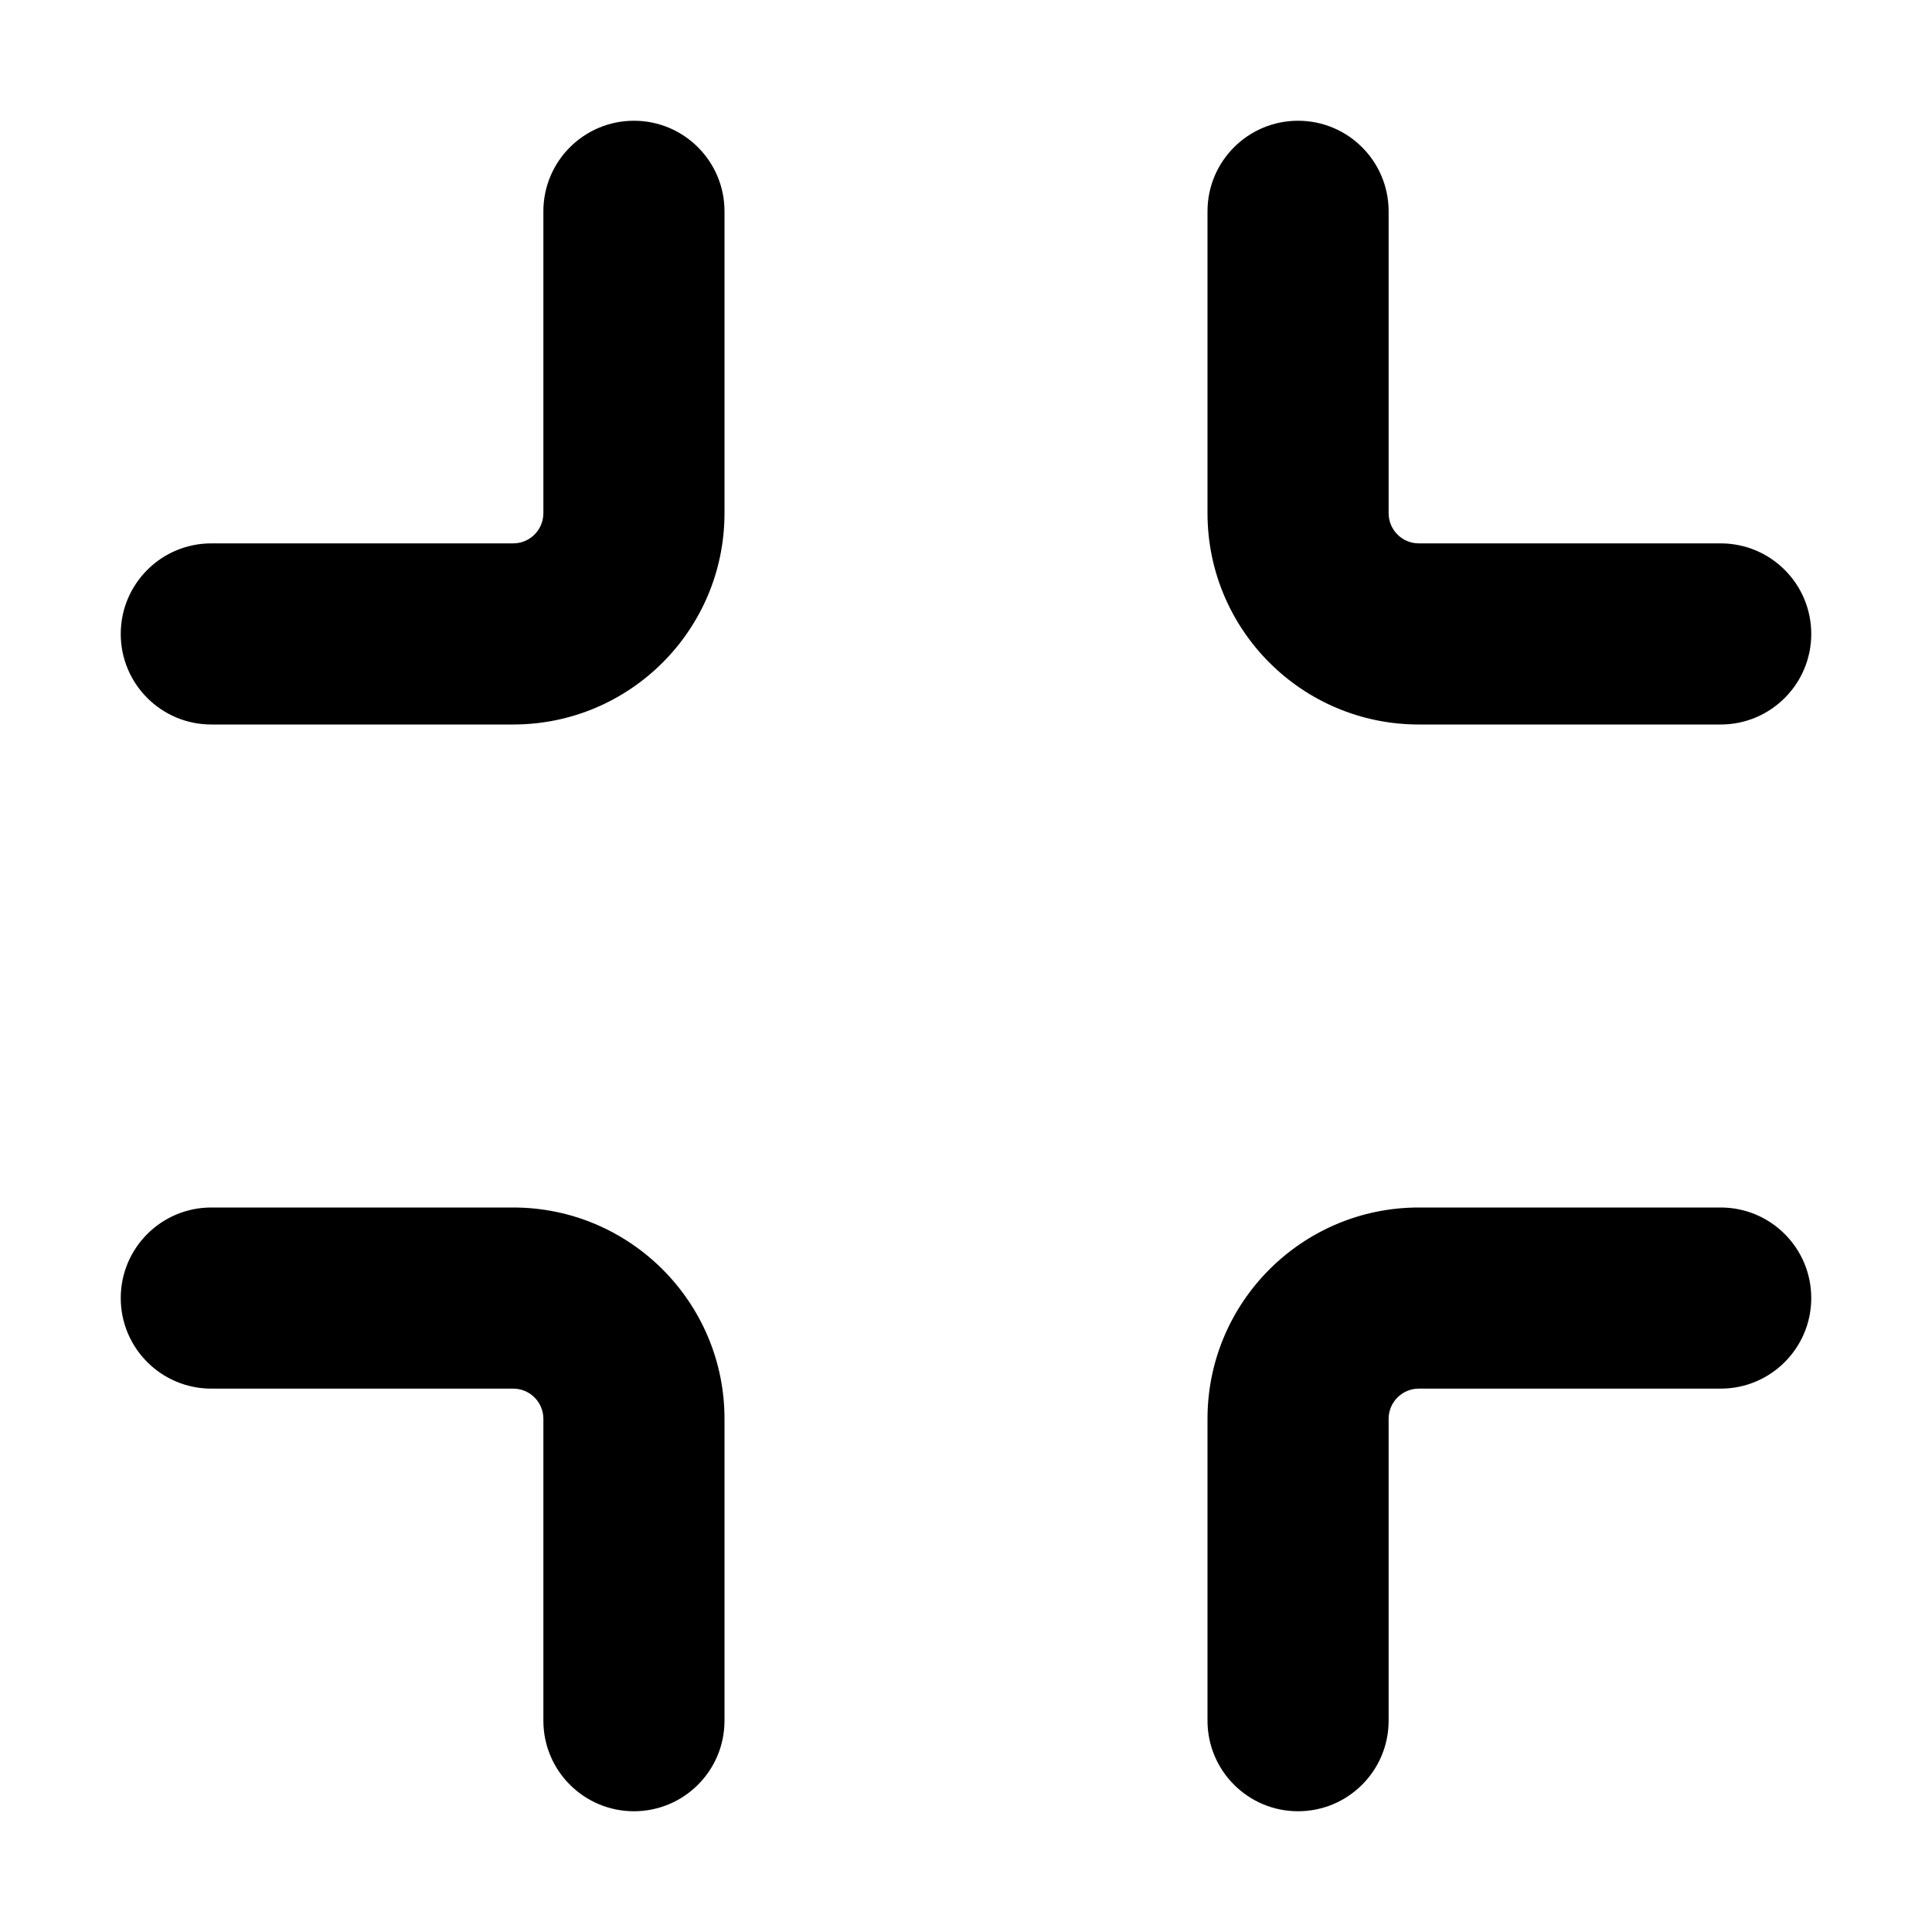
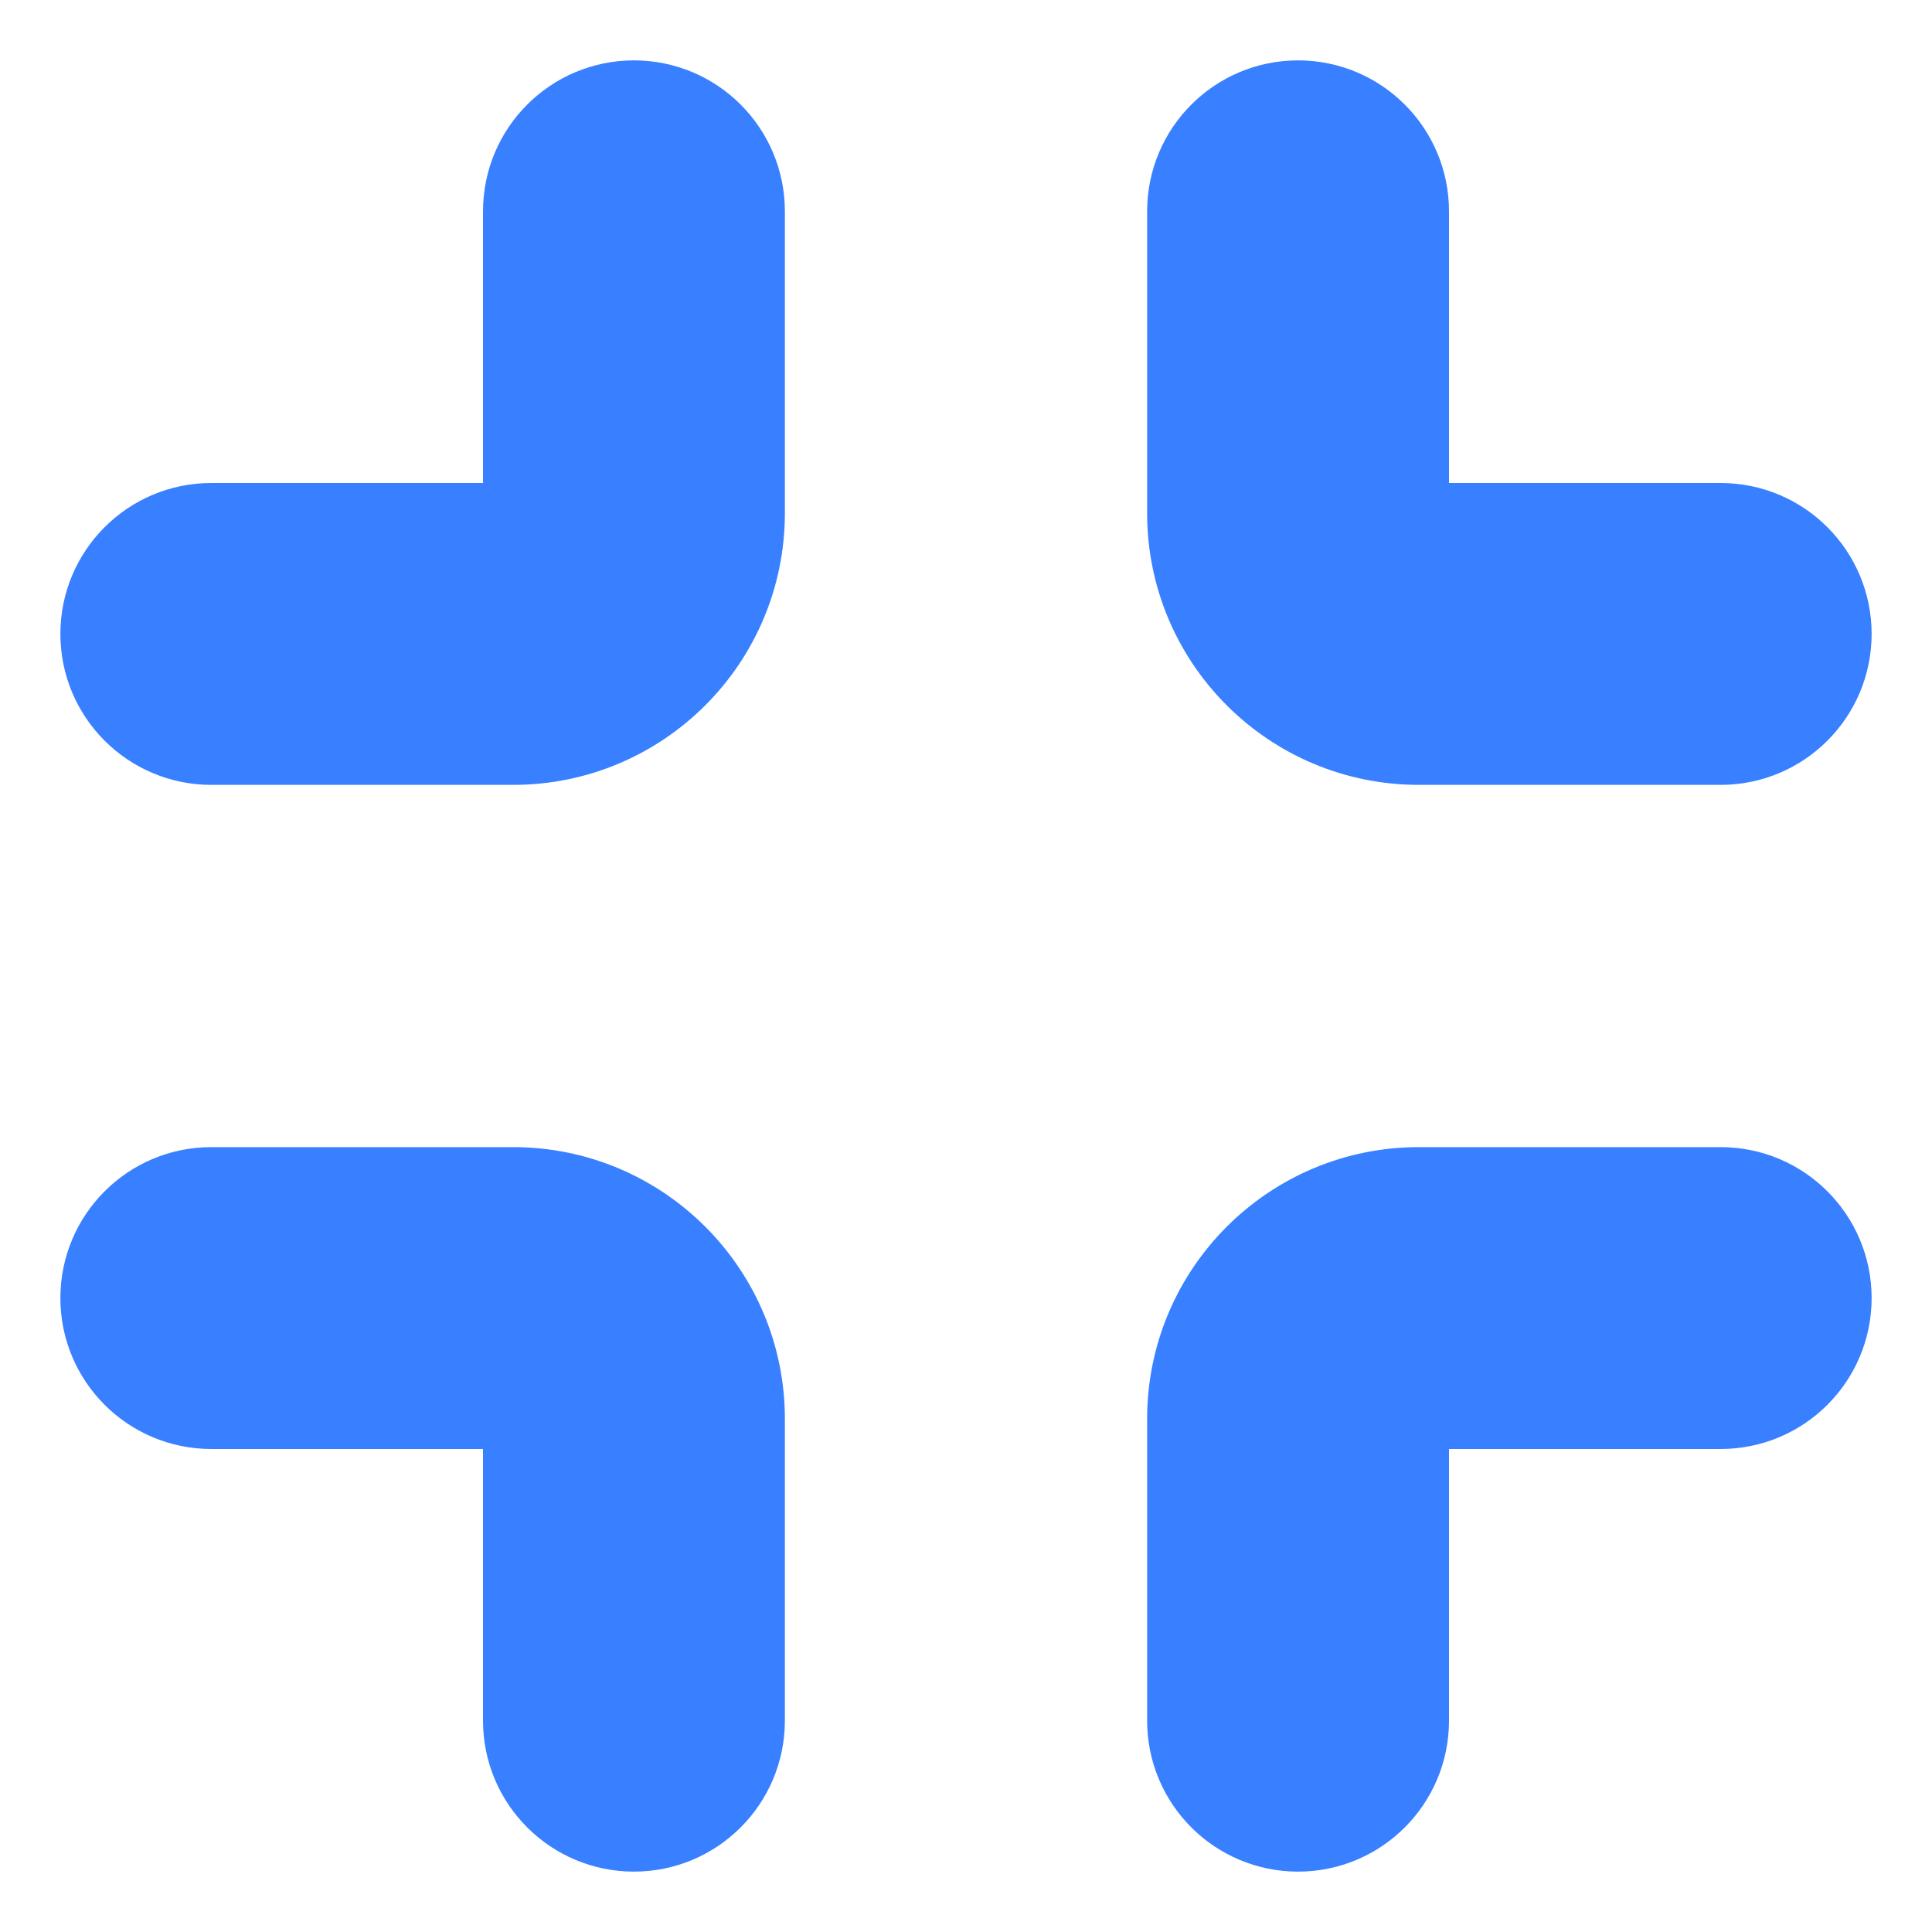
- <svg xmlns="http://www.w3.org/2000/svg" width="16" height="16" viewBox="0 0 16 16">
-   <path fill-rule="evenodd" d="M5.25 1a.75.75 0 01.75.75v2.5A1.75 1.75 0 014.25 6h-2.5a.75.75 0 010-1.5h2.5a.25.25 0 00.25-.25v-2.5A.75.75 0 015.25 1zm5.5 0a.75.75 0 01.75.75v2.5c0 .138.112.25.25.25h2.5a.75.75 0 010 1.5h-2.5A1.75 1.75 0 0110 4.25v-2.5a.75.75 0 01.75-.75zM1 10.75a.75.75 0 01.75-.75h2.5c.966 0 1.75.784 1.75 1.75v2.5a.75.75 0 01-1.5 0v-2.5a.25.25 0 00-.25-.25h-2.5a.75.75 0 01-.75-.75zm9 1c0-.966.784-1.75 1.75-1.75h2.5a.75.75 0 010 1.5h-2.5a.25.25 0 00-.25.25v2.5a.75.75 0 01-1.5 0v-2.5z" />
+ <svg xmlns="http://www.w3.org/2000/svg" width="16" height="16" viewBox="0 0 16 16" stroke="#3880ff">
+   <path style="fill:#3880ff" fill-rule="evenodd" d="M5.25 1a.75.75 0 01.75.75v2.5A1.75 1.75 0 014.25 6h-2.5a.75.75 0 010-1.5h2.5a.25.25 0 00.25-.25v-2.5A.75.75 0 015.25 1zm5.5 0a.75.75 0 01.75.75v2.5c0 .138.112.25.25.25h2.5a.75.75 0 010 1.5h-2.5A1.75 1.75 0 0110 4.25v-2.5a.75.75 0 01.75-.75zM1 10.75a.75.75 0 01.75-.75h2.5c.966 0 1.75.784 1.75 1.75v2.5a.75.75 0 01-1.5 0v-2.5a.25.25 0 00-.25-.25h-2.5a.75.75 0 01-.75-.75zm9 1c0-.966.784-1.75 1.75-1.75h2.5a.75.75 0 010 1.5h-2.5a.25.25 0 00-.25.25v2.5a.75.75 0 01-1.5 0v-2.5z" />
</svg>
